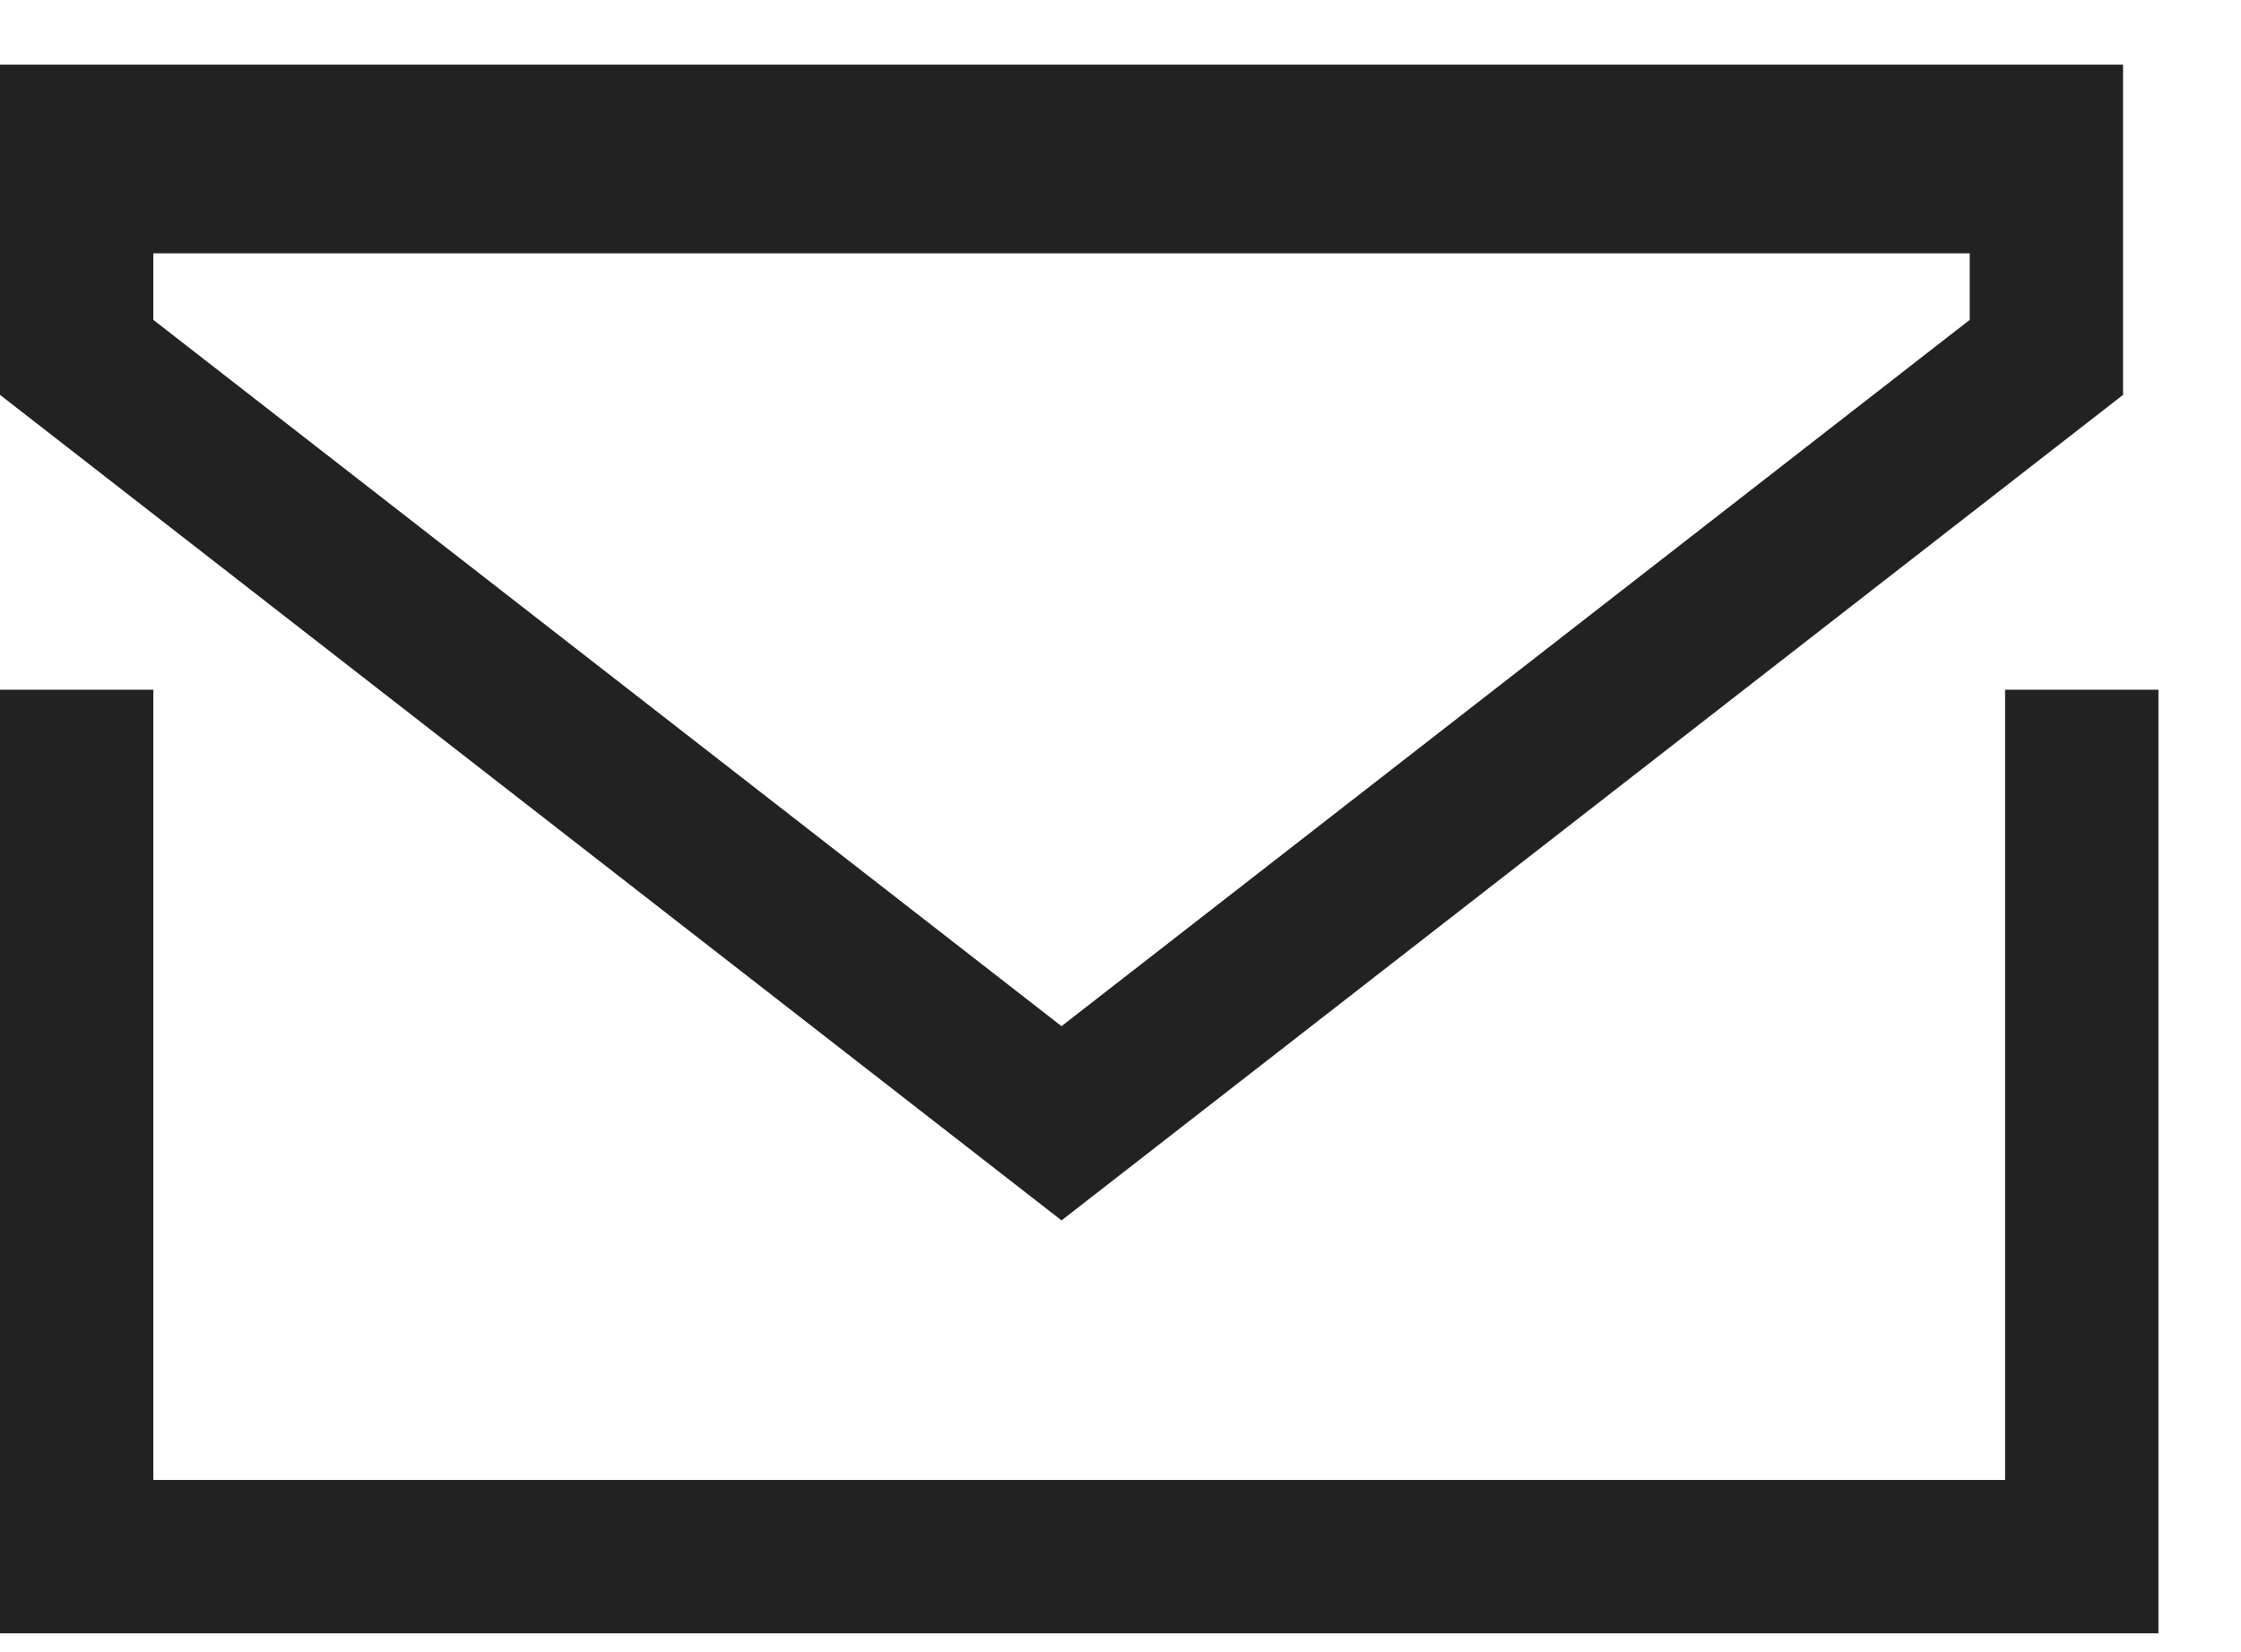
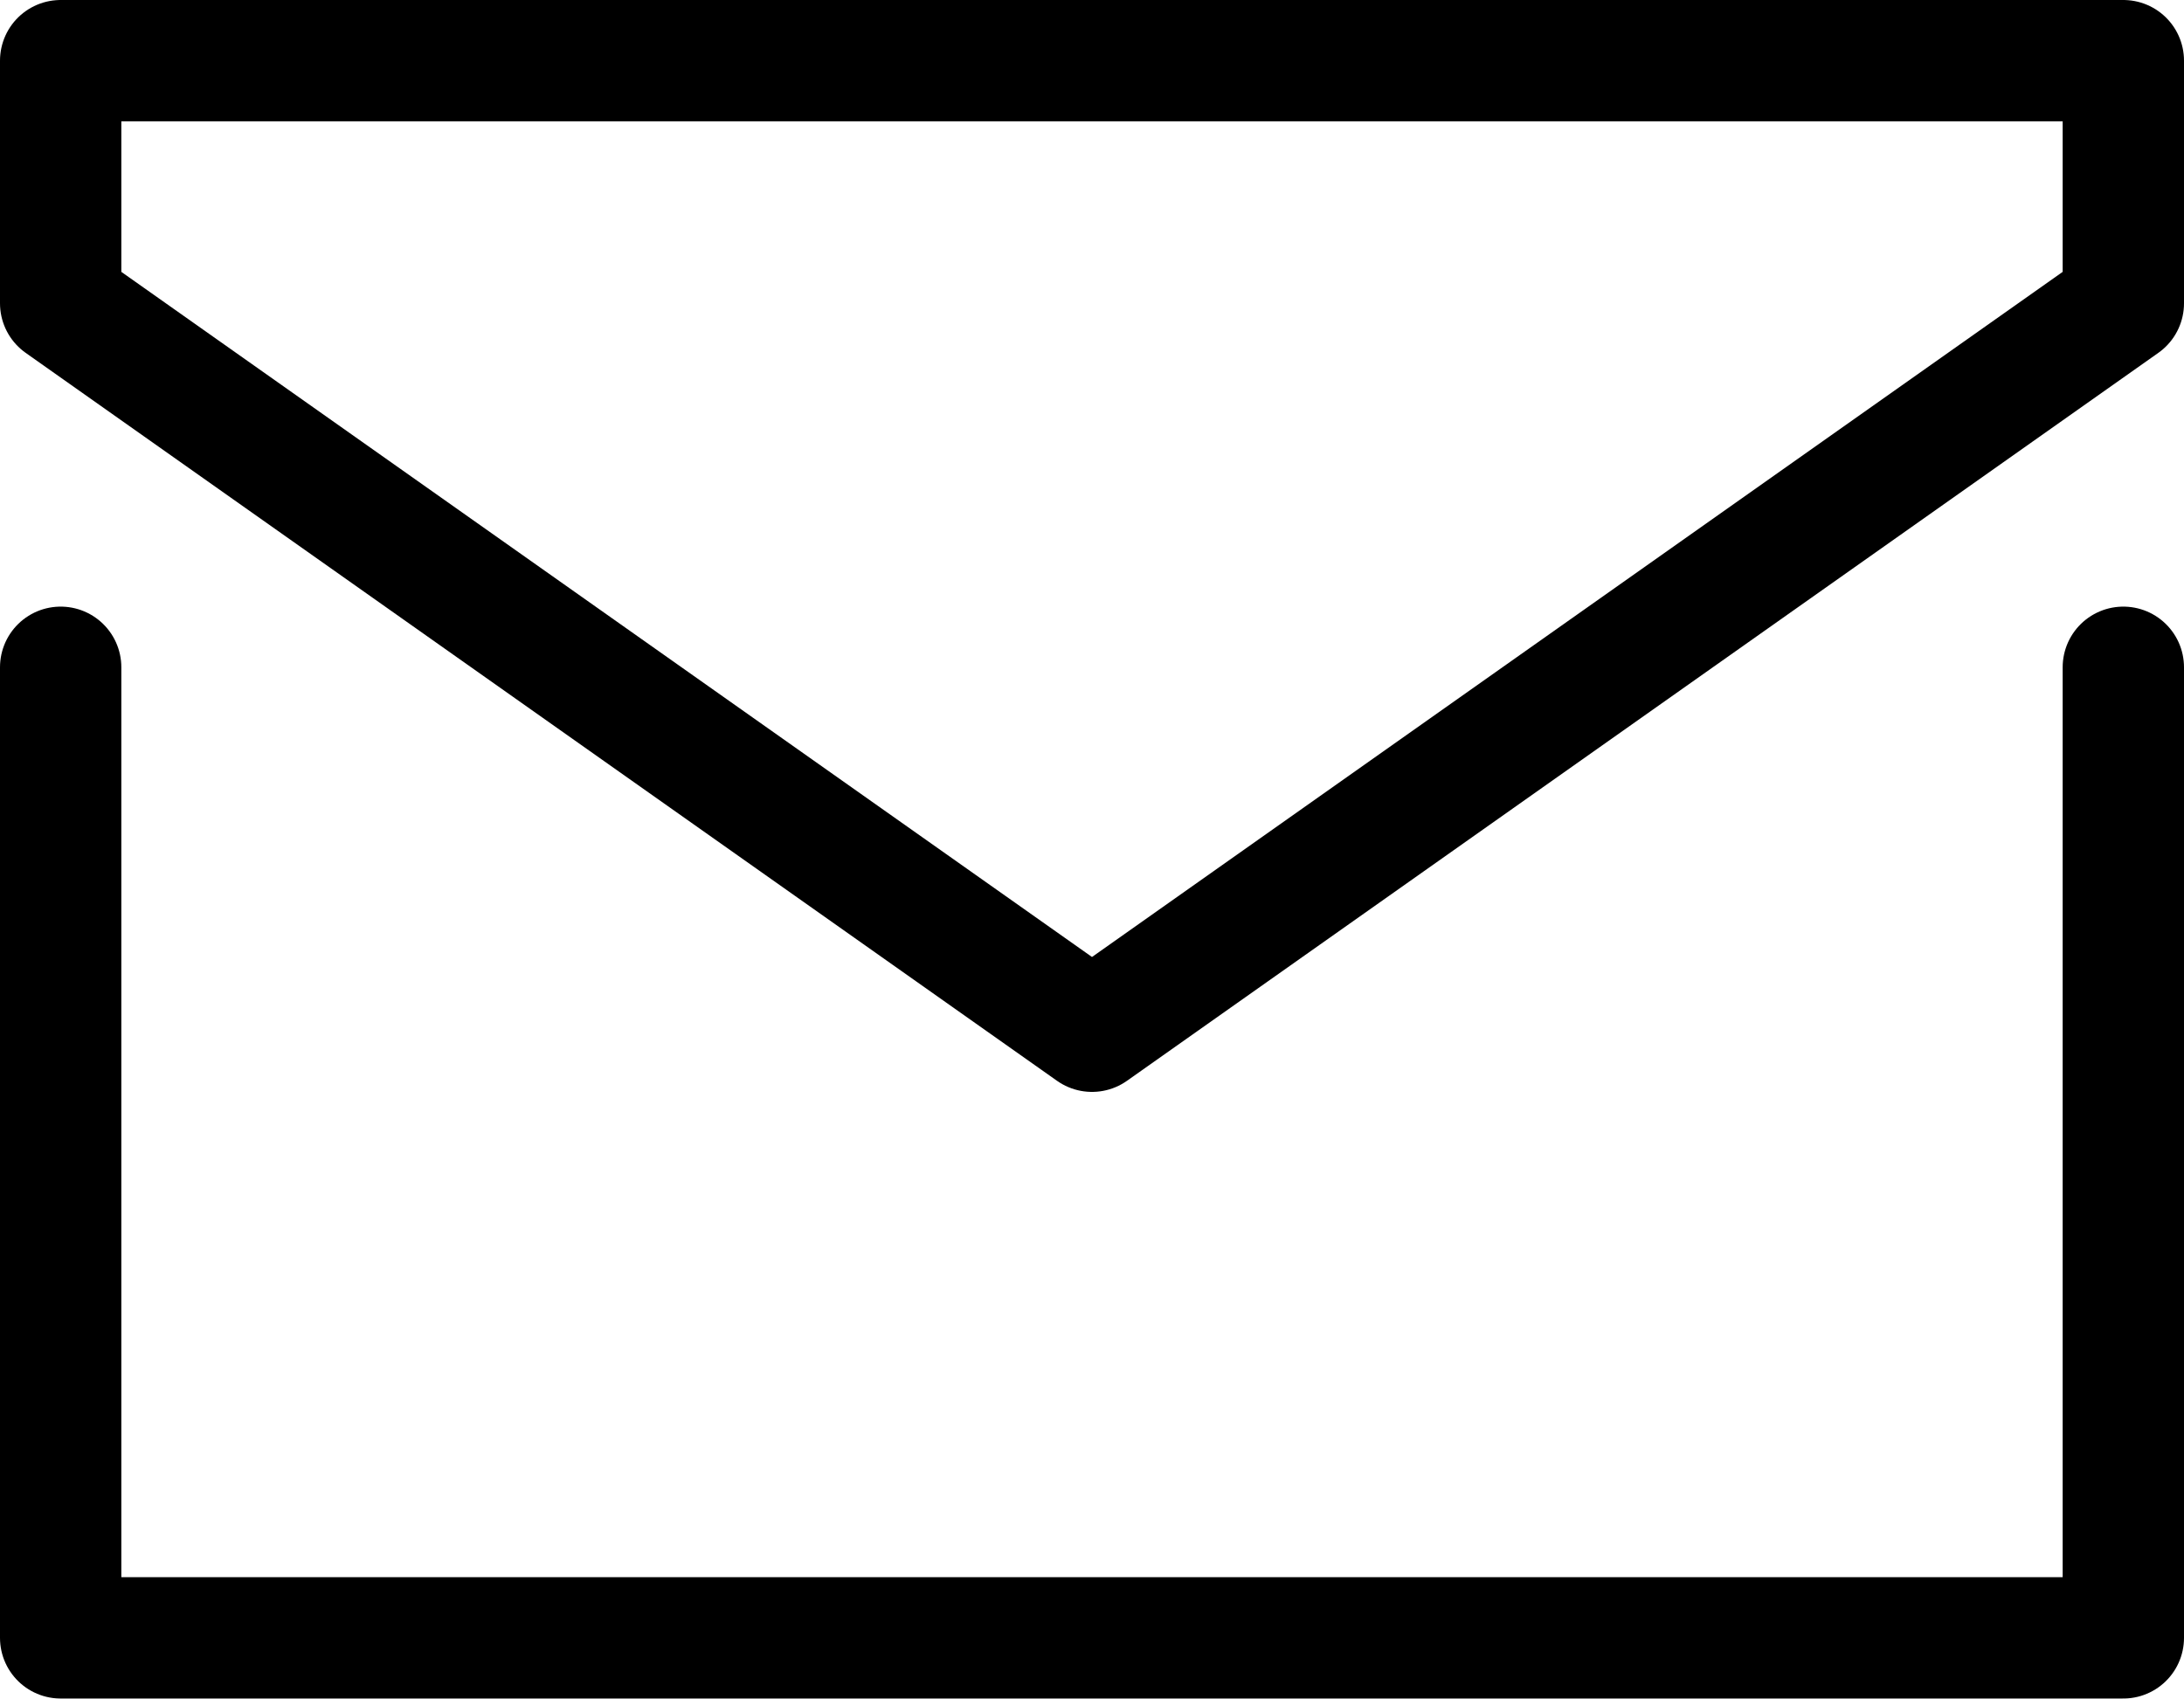
- <svg xmlns="http://www.w3.org/2000/svg" width="19" height="14" viewBox="0 0 19 14" fill="none">
-   <path stroke="#222" stroke-width="1.3" d="M.65 5.848v8M17.65 5.848v8M0 13.198h18M0 1.198h18M17.35 3.03 9 9.524.65 3.03V1.498h16.7V3.03Z" />
+ <svg xmlns="http://www.w3.org/2000/svg" width="18" height="14" viewBox="0 0 18 14" fill="none">
+   <path d="M0.5 5.5V13.5H17.5V5.5M0.5 0.5H17.5V2.5L9 8.5L0.5 2.5V0.5Z" stroke="black" stroke-linecap="round" stroke-linejoin="round" />
</svg>
